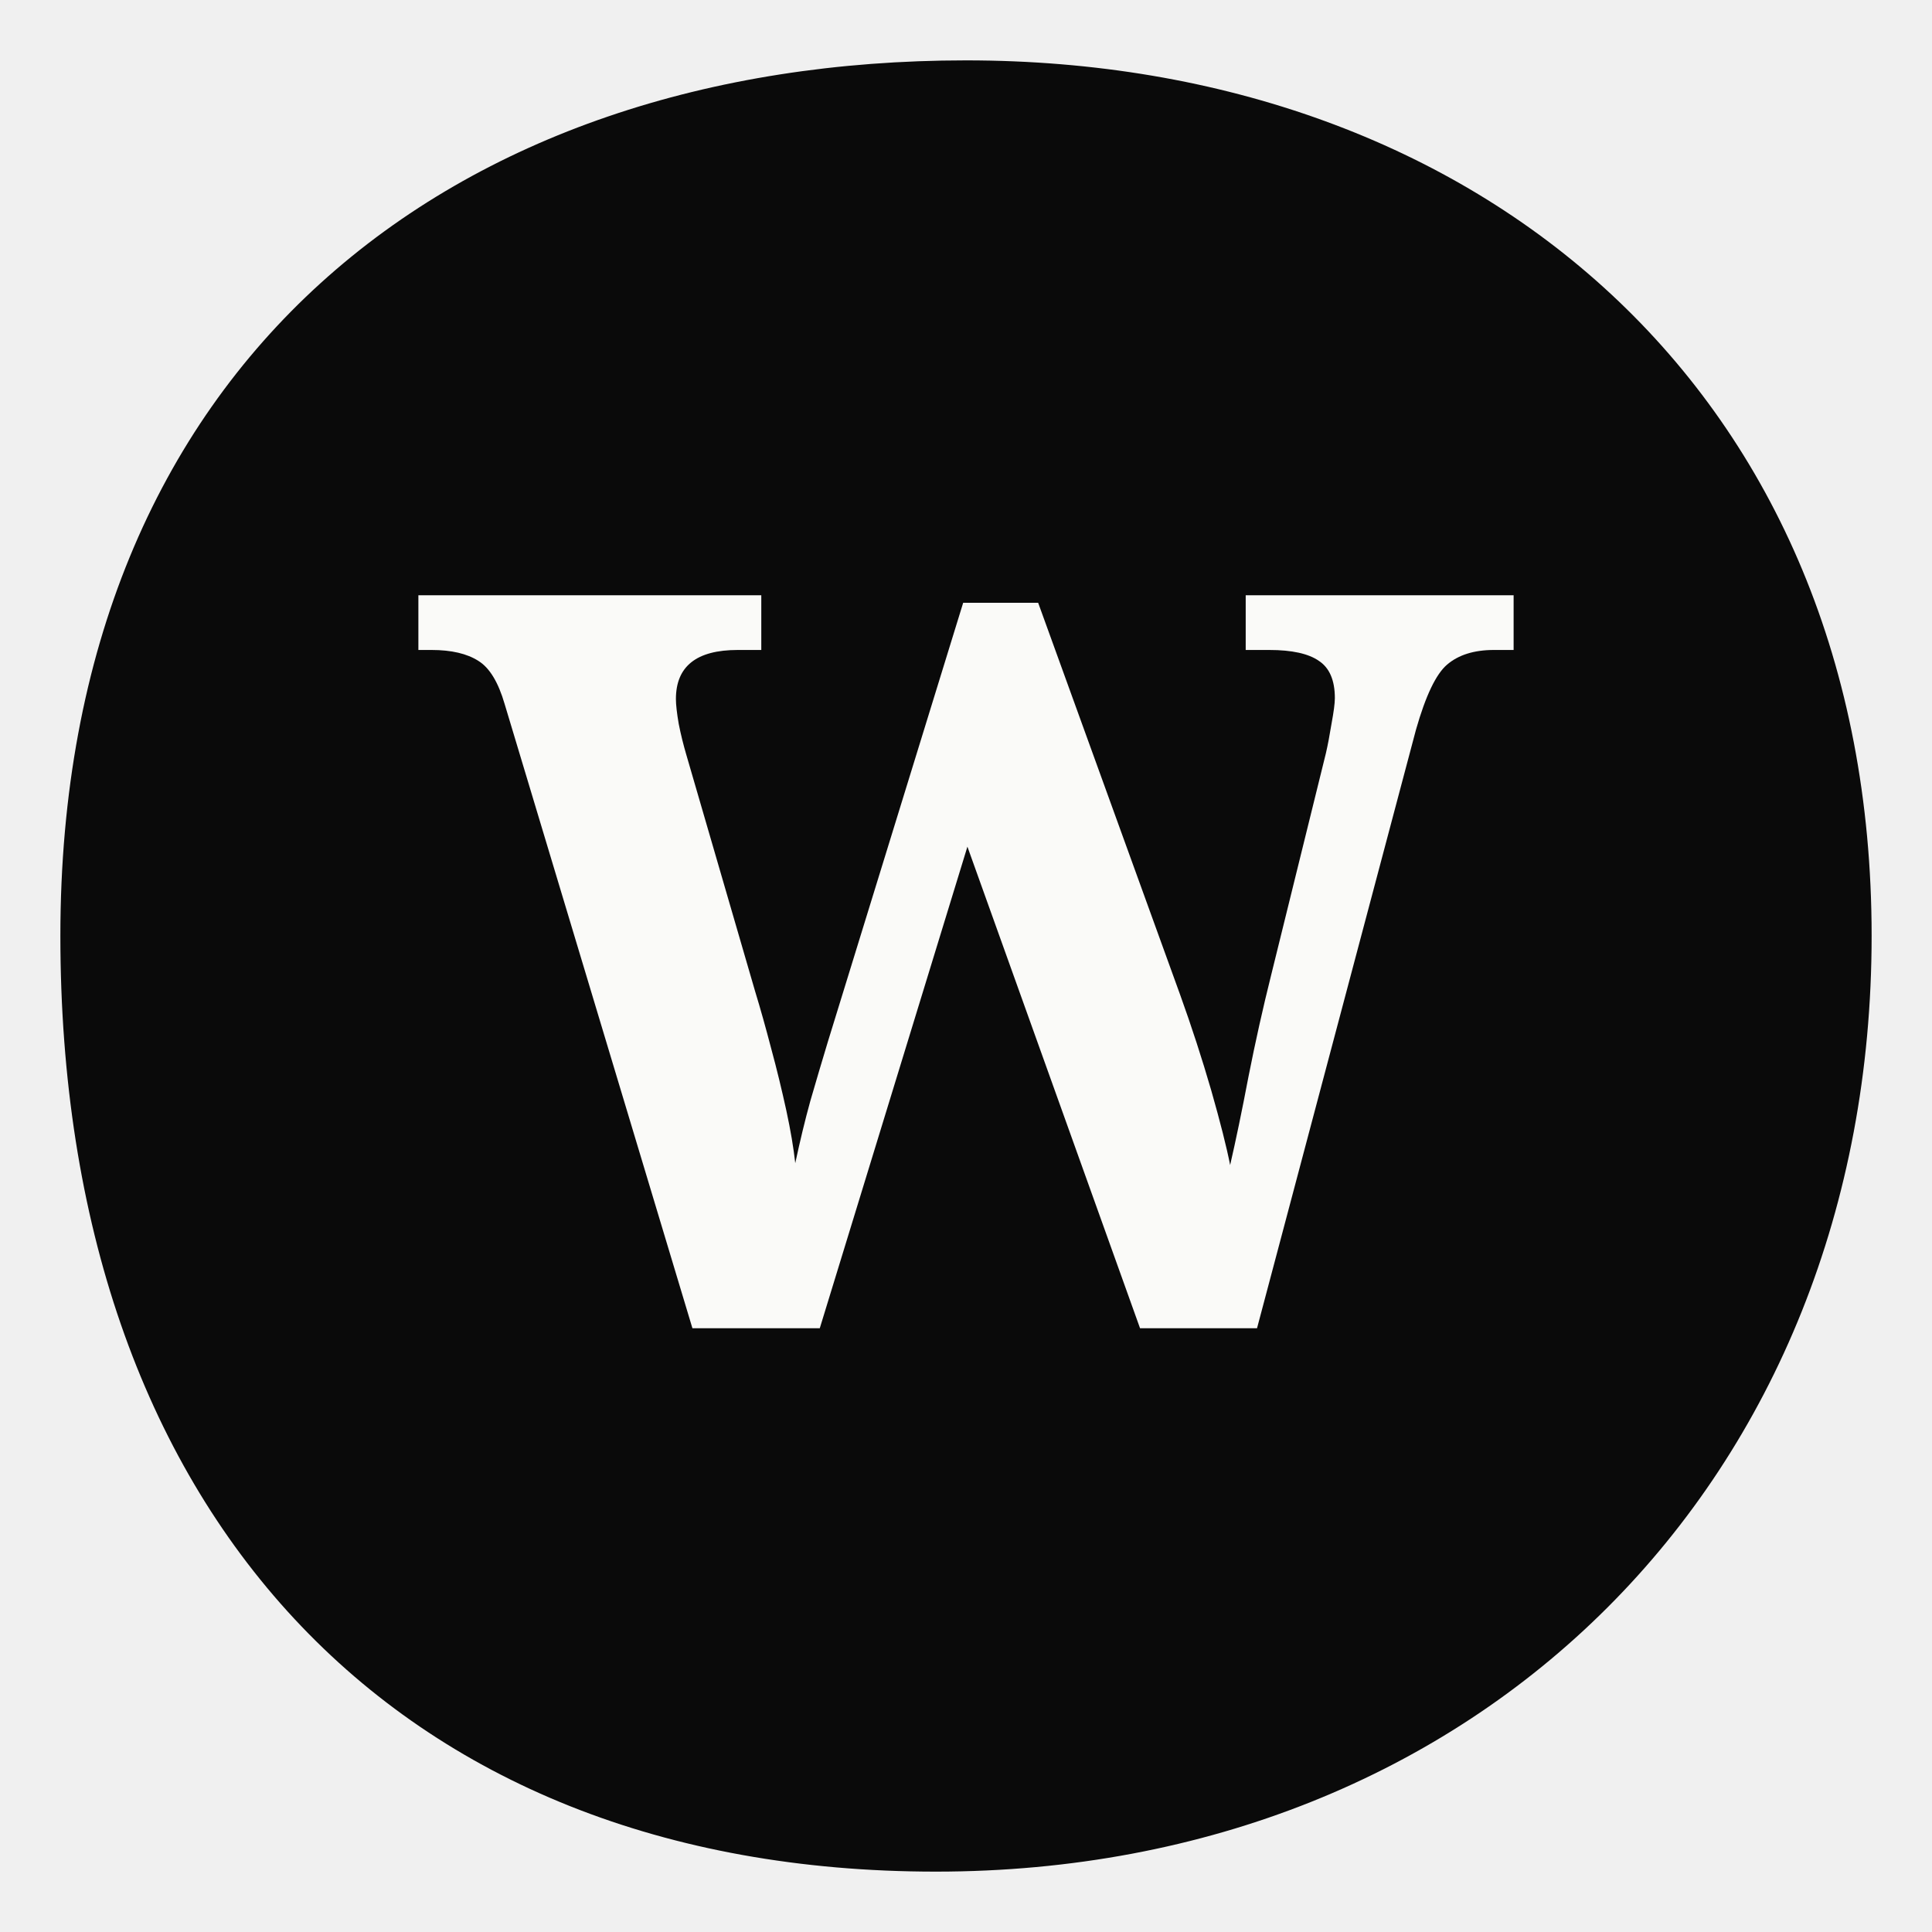
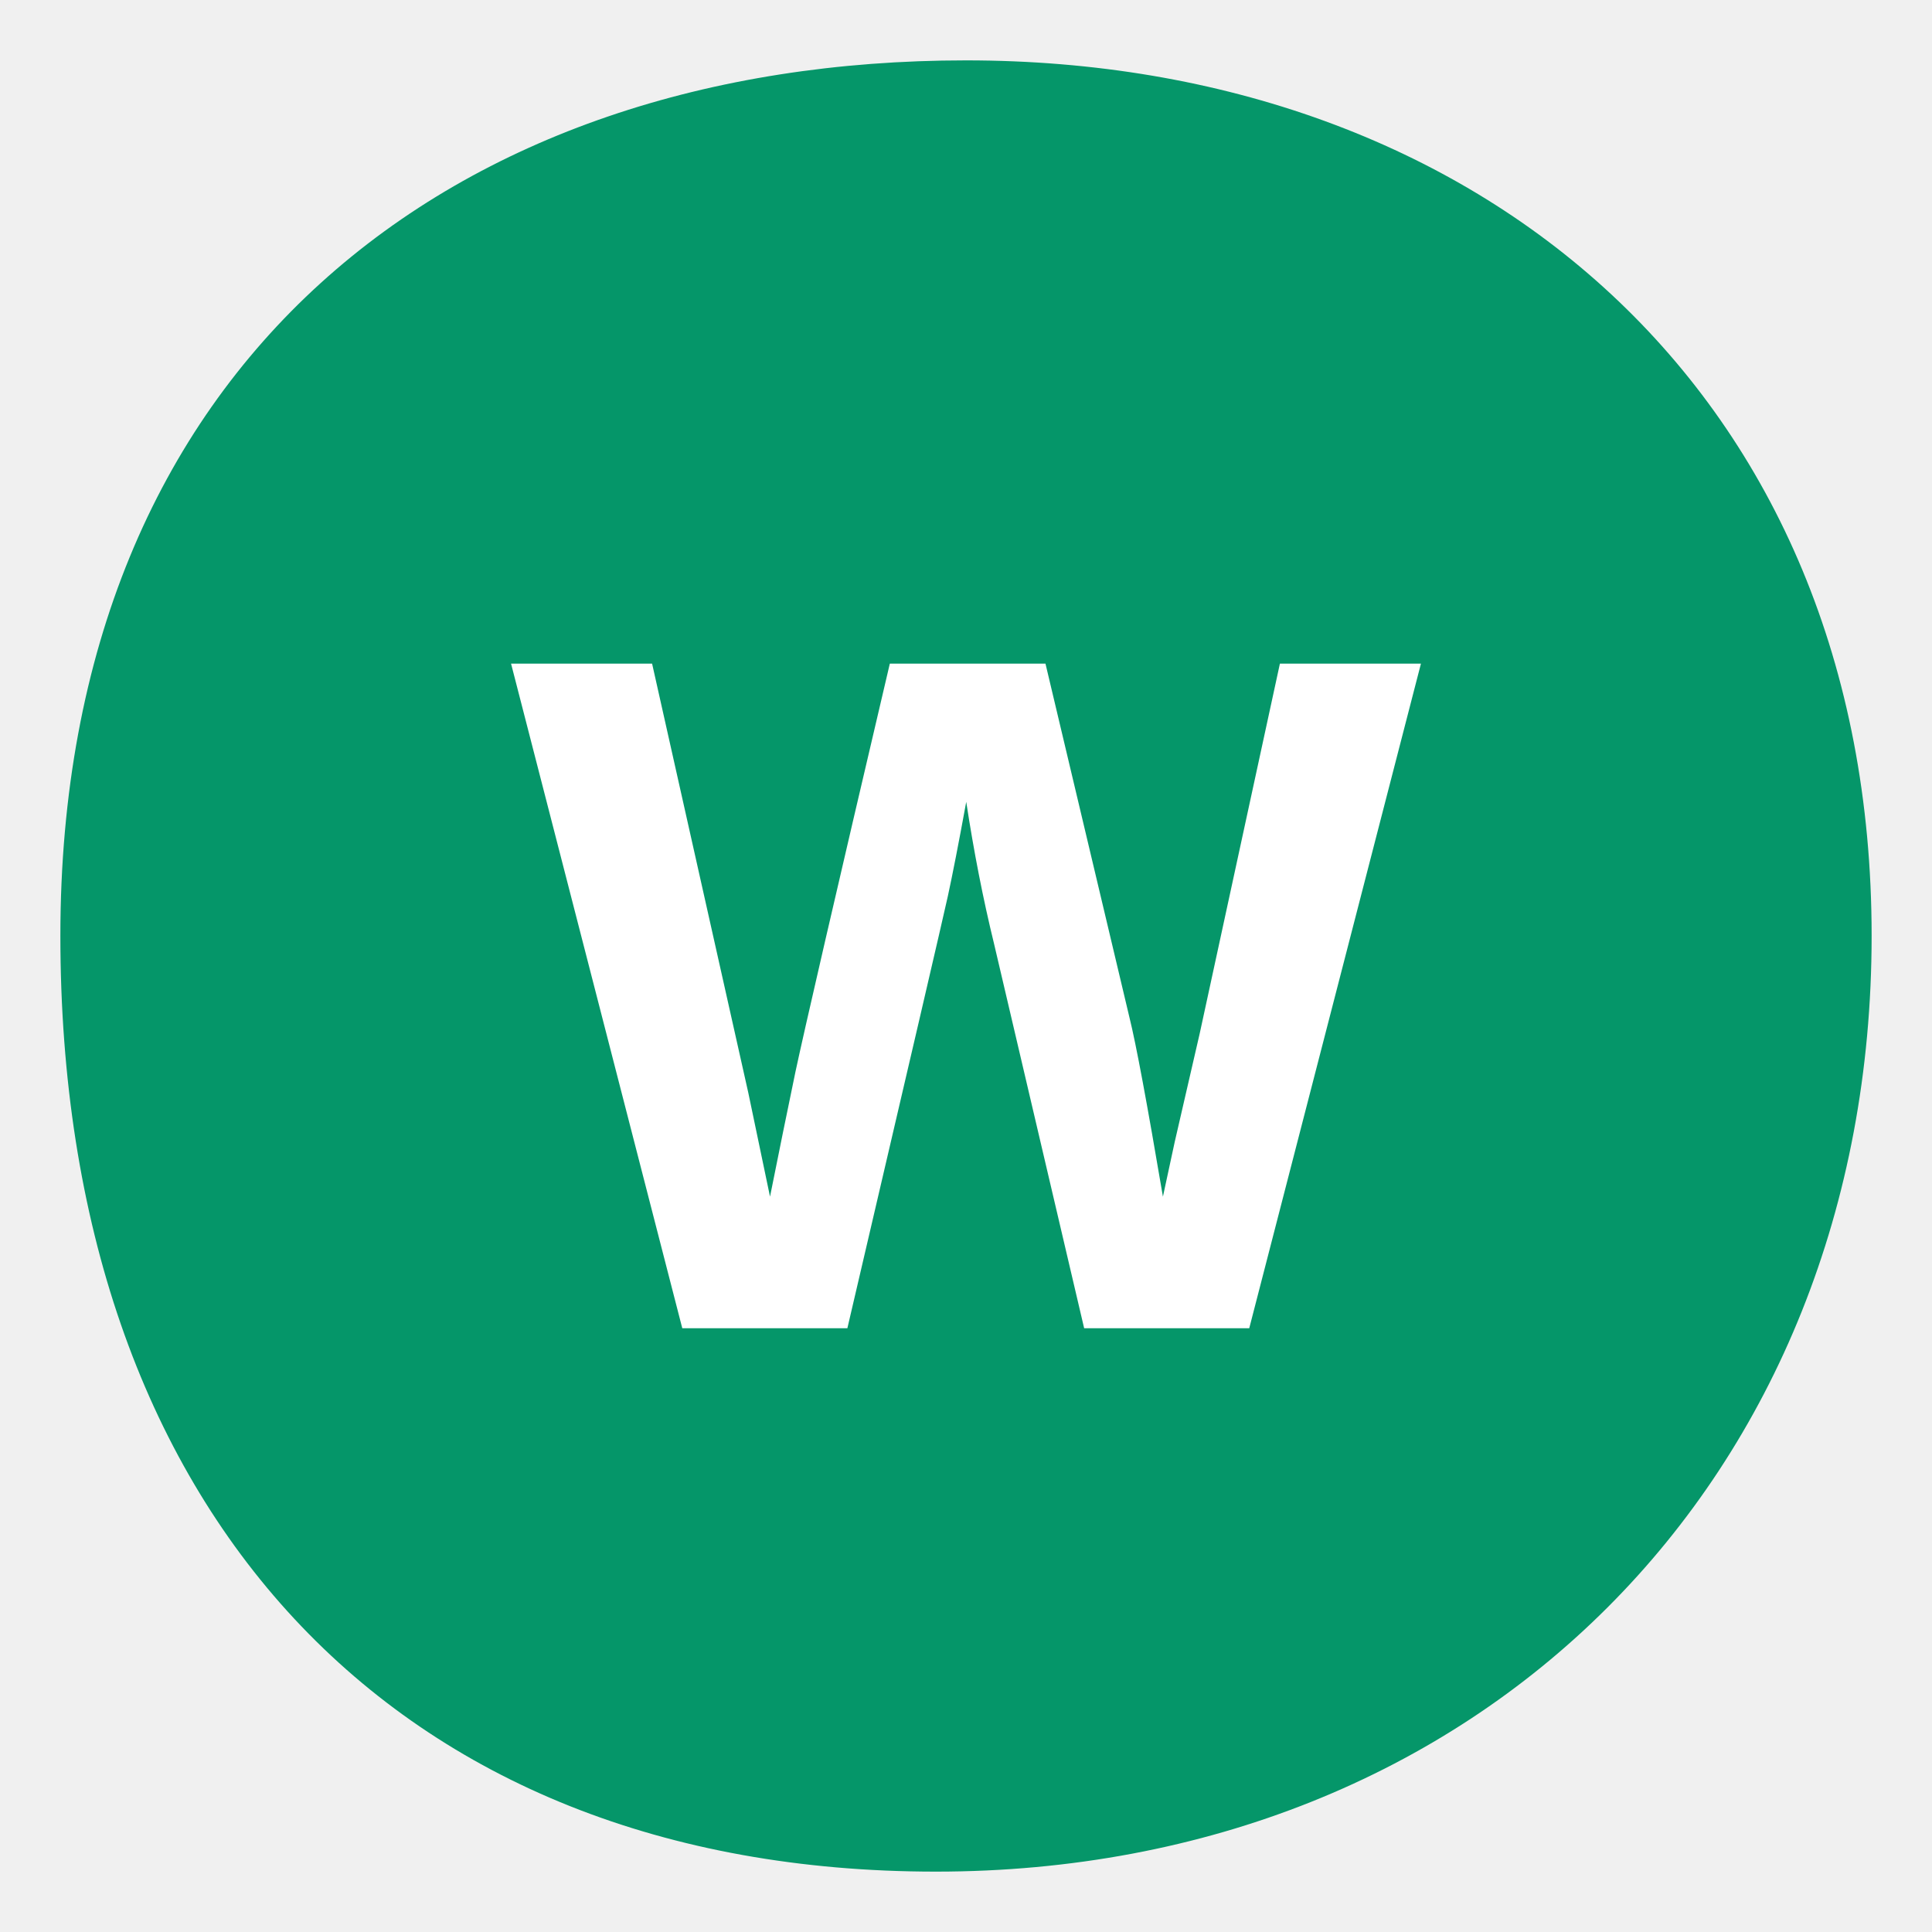
<svg xmlns="http://www.w3.org/2000/svg" viewBox="0 0 64 64">
-   <path fill="#0A0A0A" d="M32 2c17 0 30 11 30 29S49 62 31 62 2 50 2 31 15 2 32 2z" />
-   <text x="32" y="44" text-anchor="middle" font-family="Georgia, serif" font-weight="600" font-size="34" fill="#FAFAF8">W</text>
+   <path fill="#059669" d="M32 2c17 0 30 11 30 29S49 62 31 62 2 50 2 31 15 2 32 2z" />
+   <text x="32" y="44" text-anchor="middle" font-family="Arial, sans-serif" font-weight="800" font-size="32" fill="#FFFFFF">W</text>
</svg>
